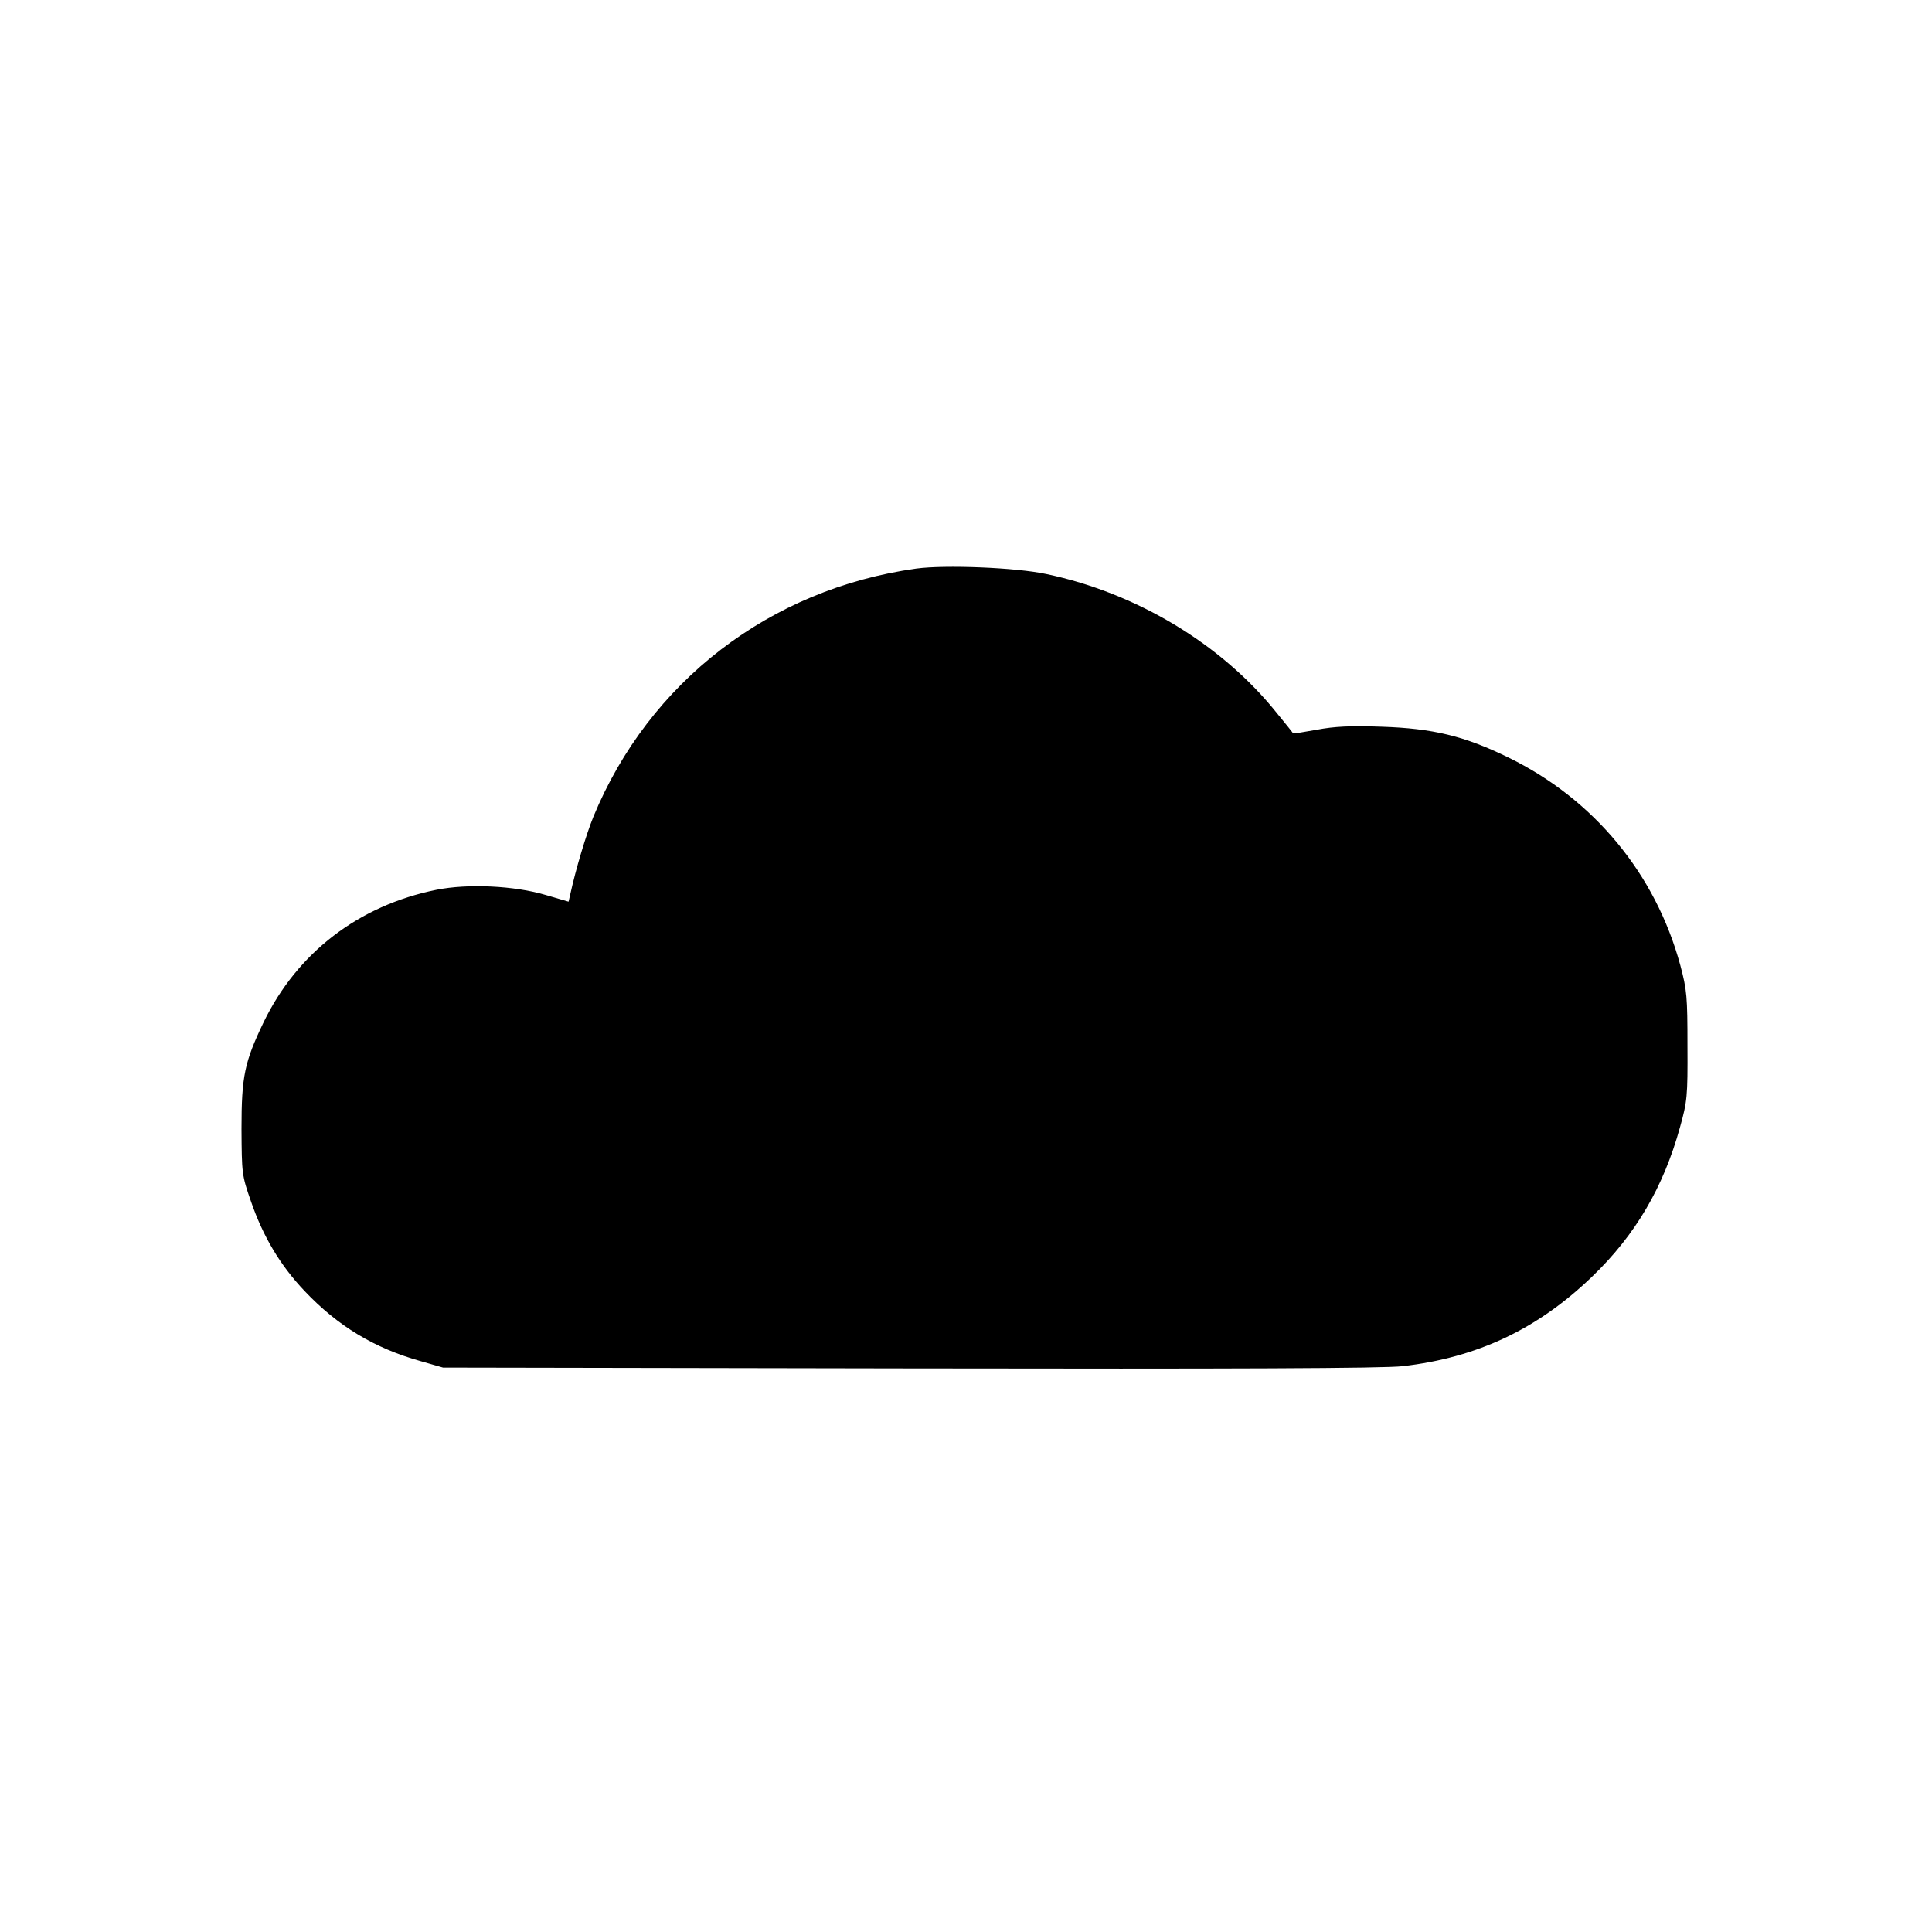
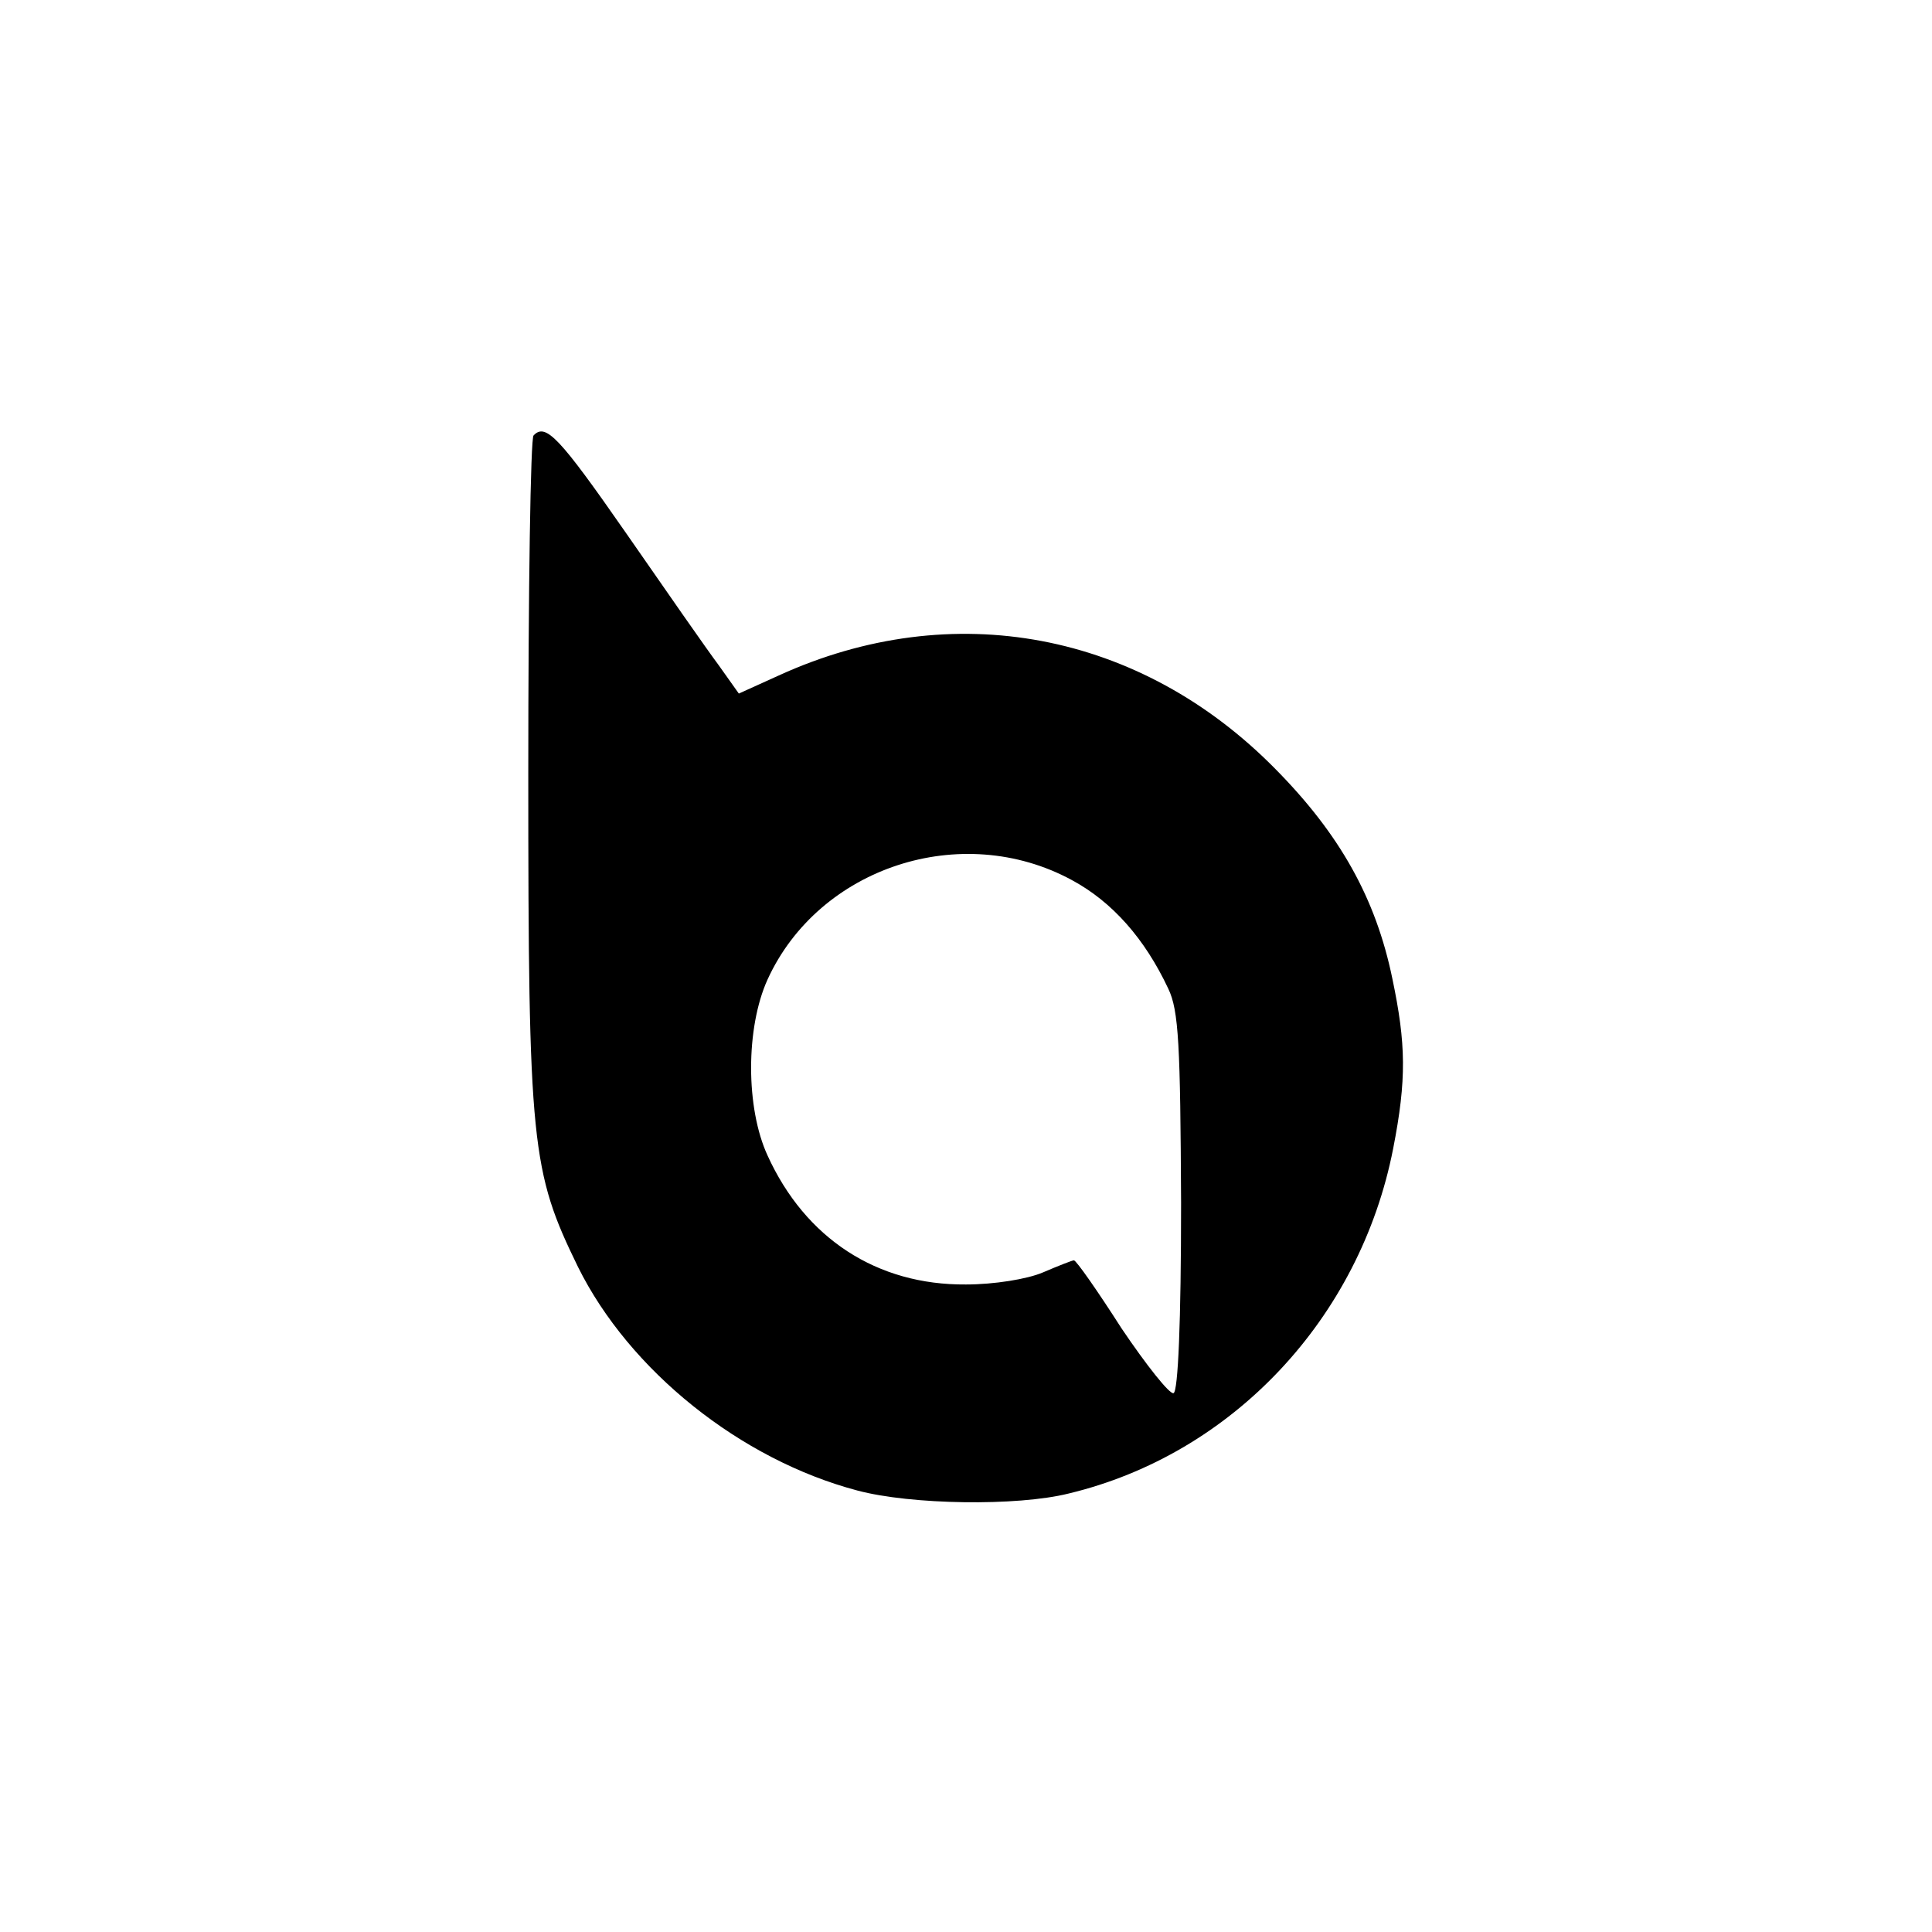
- <svg xmlns="http://www.w3.org/2000/svg" version="1.0" width="700pt" height="700pt" viewBox="0 0 700 700" preserveAspectRatio="xMidYMid meet">
-   <g transform="translate(0,700) scale(0.1,-0.1)" fill="#000000" stroke="none">
-     <path d="M3320 4940 c-531 -74 -968 -410 -1170 -899 -26 -64 -64 -190 -84 -282 l-6 -26 -82 24 c-114 34 -283 42 -397 19 -282 -57 -504 -228 -626 -480 -69 -144 -80 -195 -80 -386 1 -161 1 -168 34 -262 44 -128 106 -232 194 -325 121 -128 254 -208 422 -255 l80 -23 1690 -3 c1178 -2 1719 0 1787 8 270 31 489 134 687 325 156 150 258 323 318 541 26 93 28 111 27 294 0 179 -2 203 -26 293 -90 331 -313 601 -622 752 -159 78 -274 106 -461 112 -112 4 -171 1 -234 -11 -47 -8 -85 -15 -86 -13 0 1 -27 35 -60 75 -199 248 -506 433 -833 502 -111 24 -368 34 -472 20z" />
+ <svg xmlns="http://www.w3.org/2000/svg" version="1.0" width="256pt" height="256pt" viewBox="0 0 256 256" preserveAspectRatio="xMidYMid meet">
+   <g transform="translate(0,256) scale(0.1,-0.1)" fill="#000000" stroke="none">
+     <path d="M707 1983 c-4 -3 -7 -205 -7 -447 0 -494 4 -528 66 -655 68 -137 215 -255 370 -296 71 -19 212 -21 280 -4 217 52 386 232 430 457 18 92 17 139 -1 225 -22 107 -70 192 -155 278 -179 182 -428 229 -658 124 l-53 -24 -27 38 c-15 20 -70 99 -122 174 -89 128 -107 147 -123 130z m713 -589 c54 -29 97 -78 128 -144 14 -29 16 -75 17 -284 0 -158 -4 -250 -10 -252 -5 -2 -36 37 -69 86 -32 50 -60 90 -63 90 -2 0 -20 -7 -41 -16 -21 -9 -65 -16 -102 -16 -118 -1 -213 61 -263 171 -29 63 -29 169 0 233 68 149 257 211 403 132z" />
  </g>
</svg>
